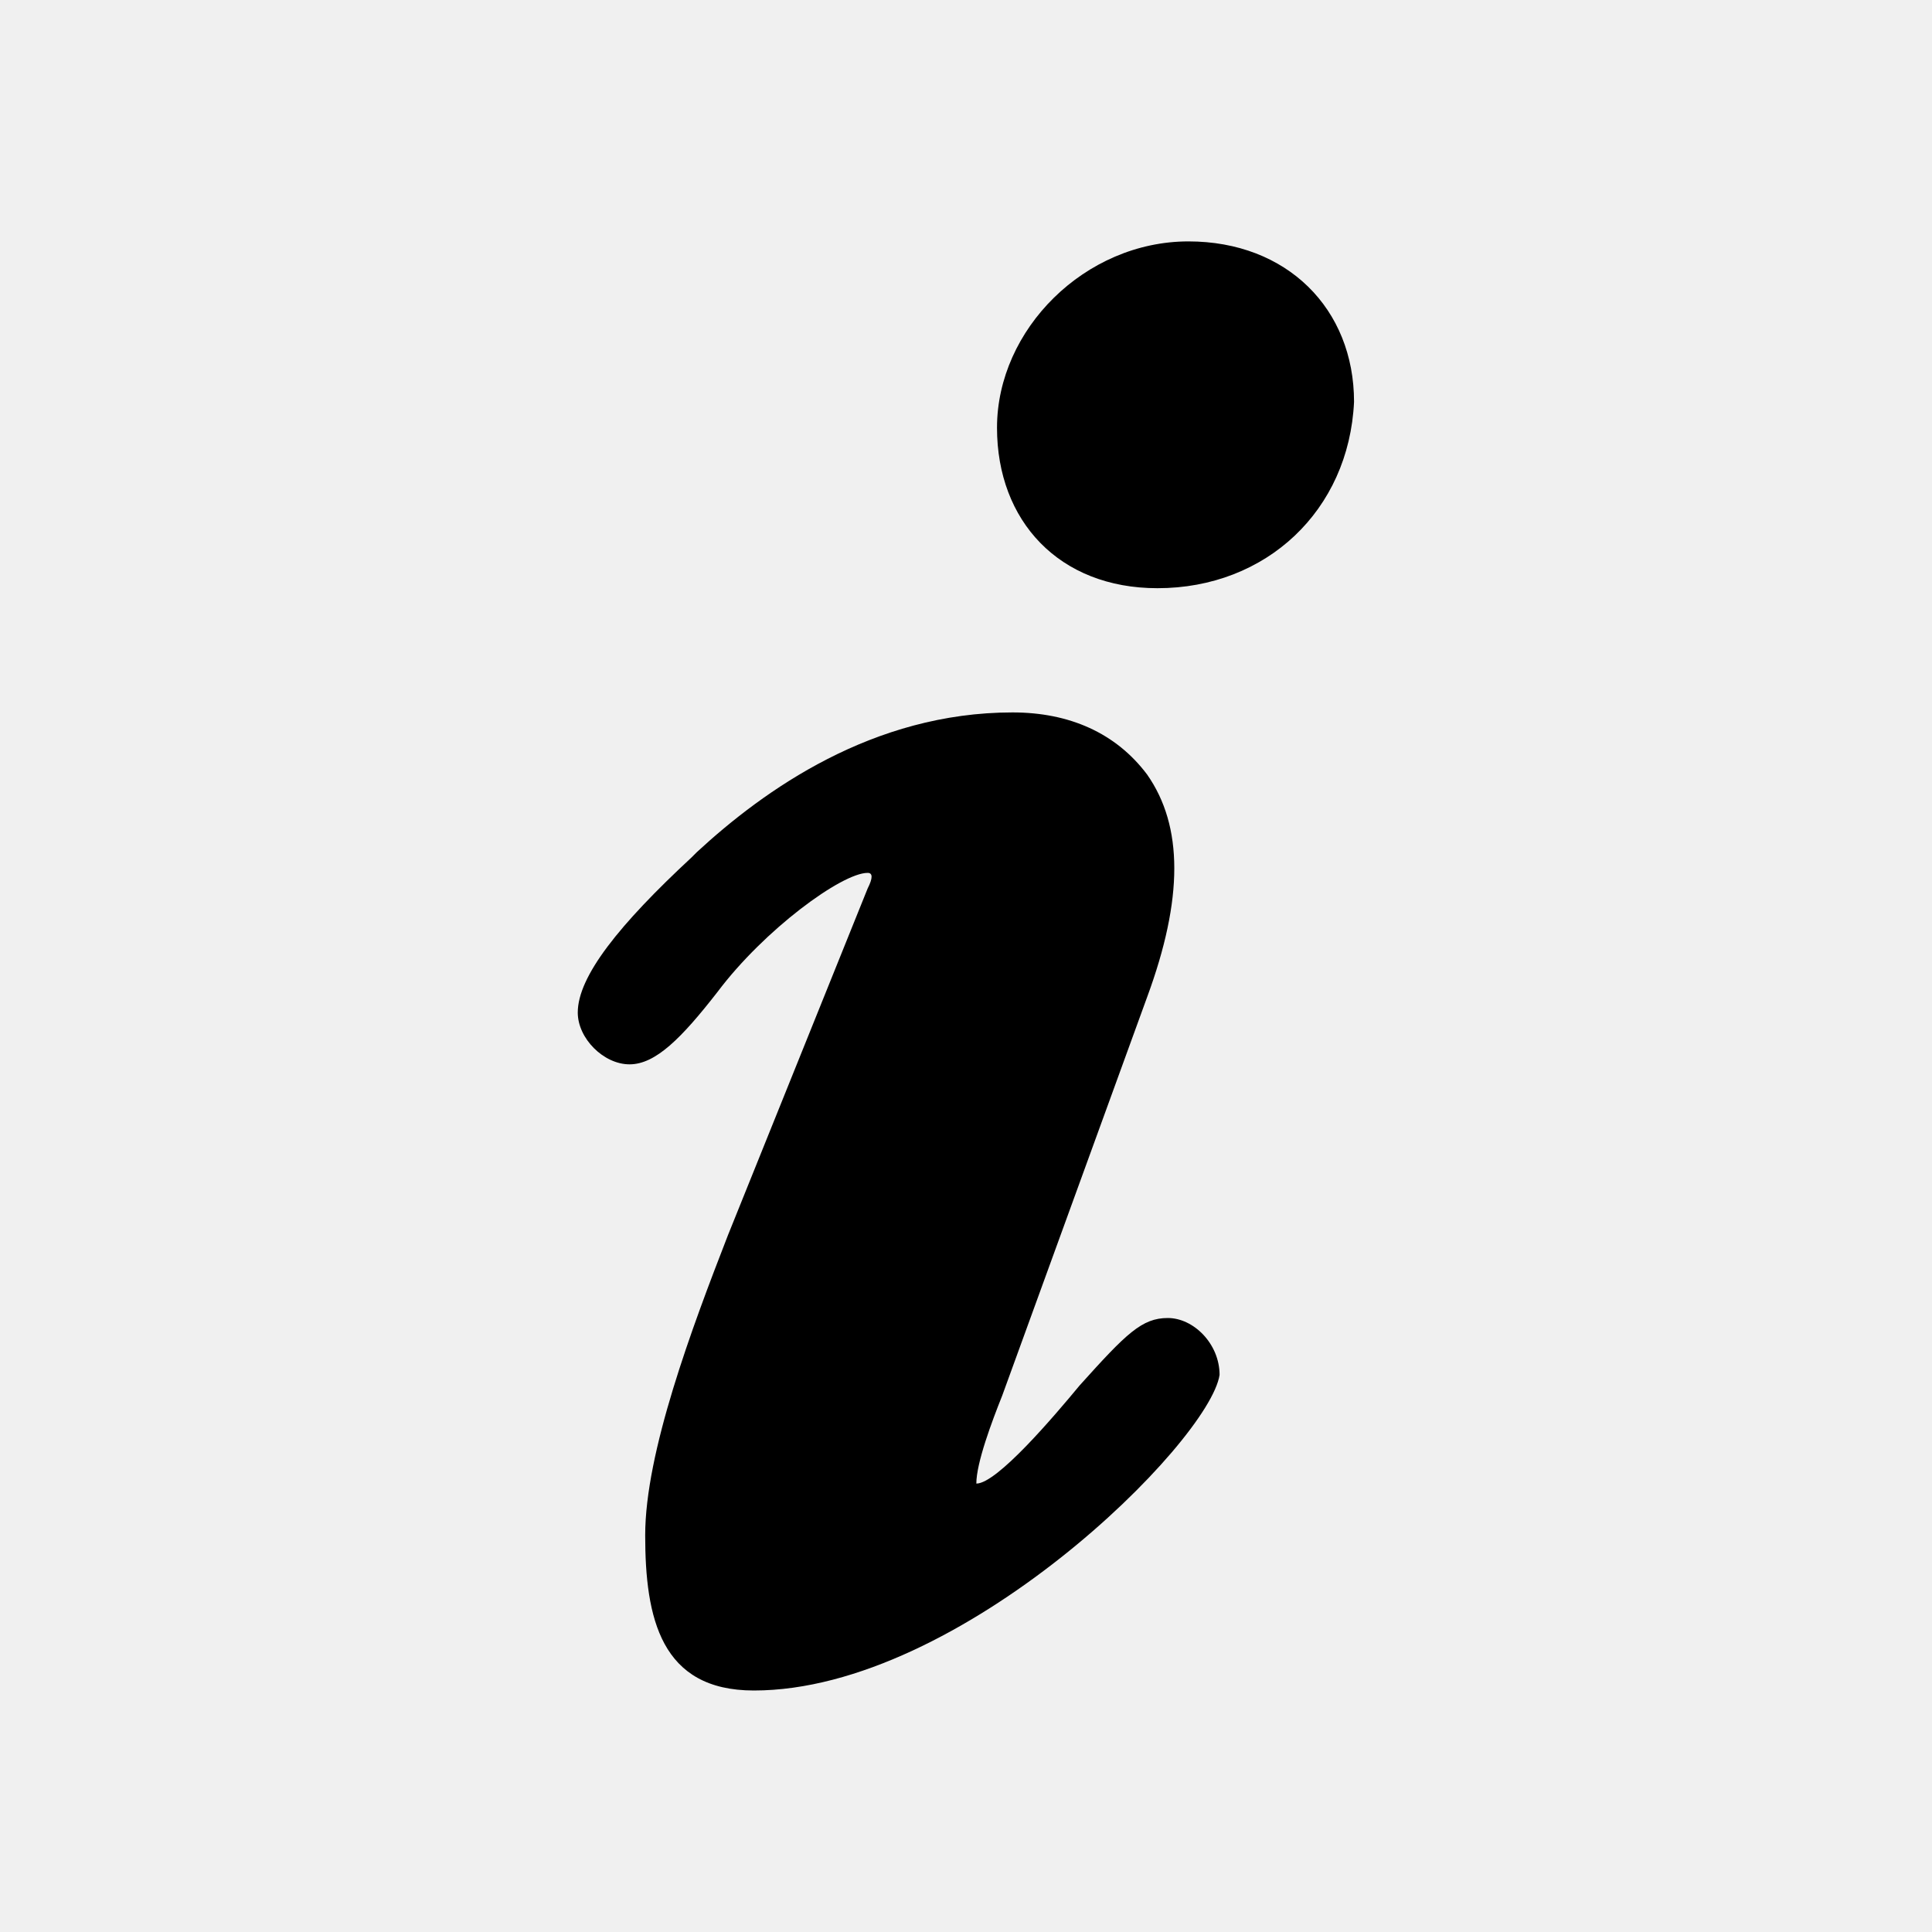
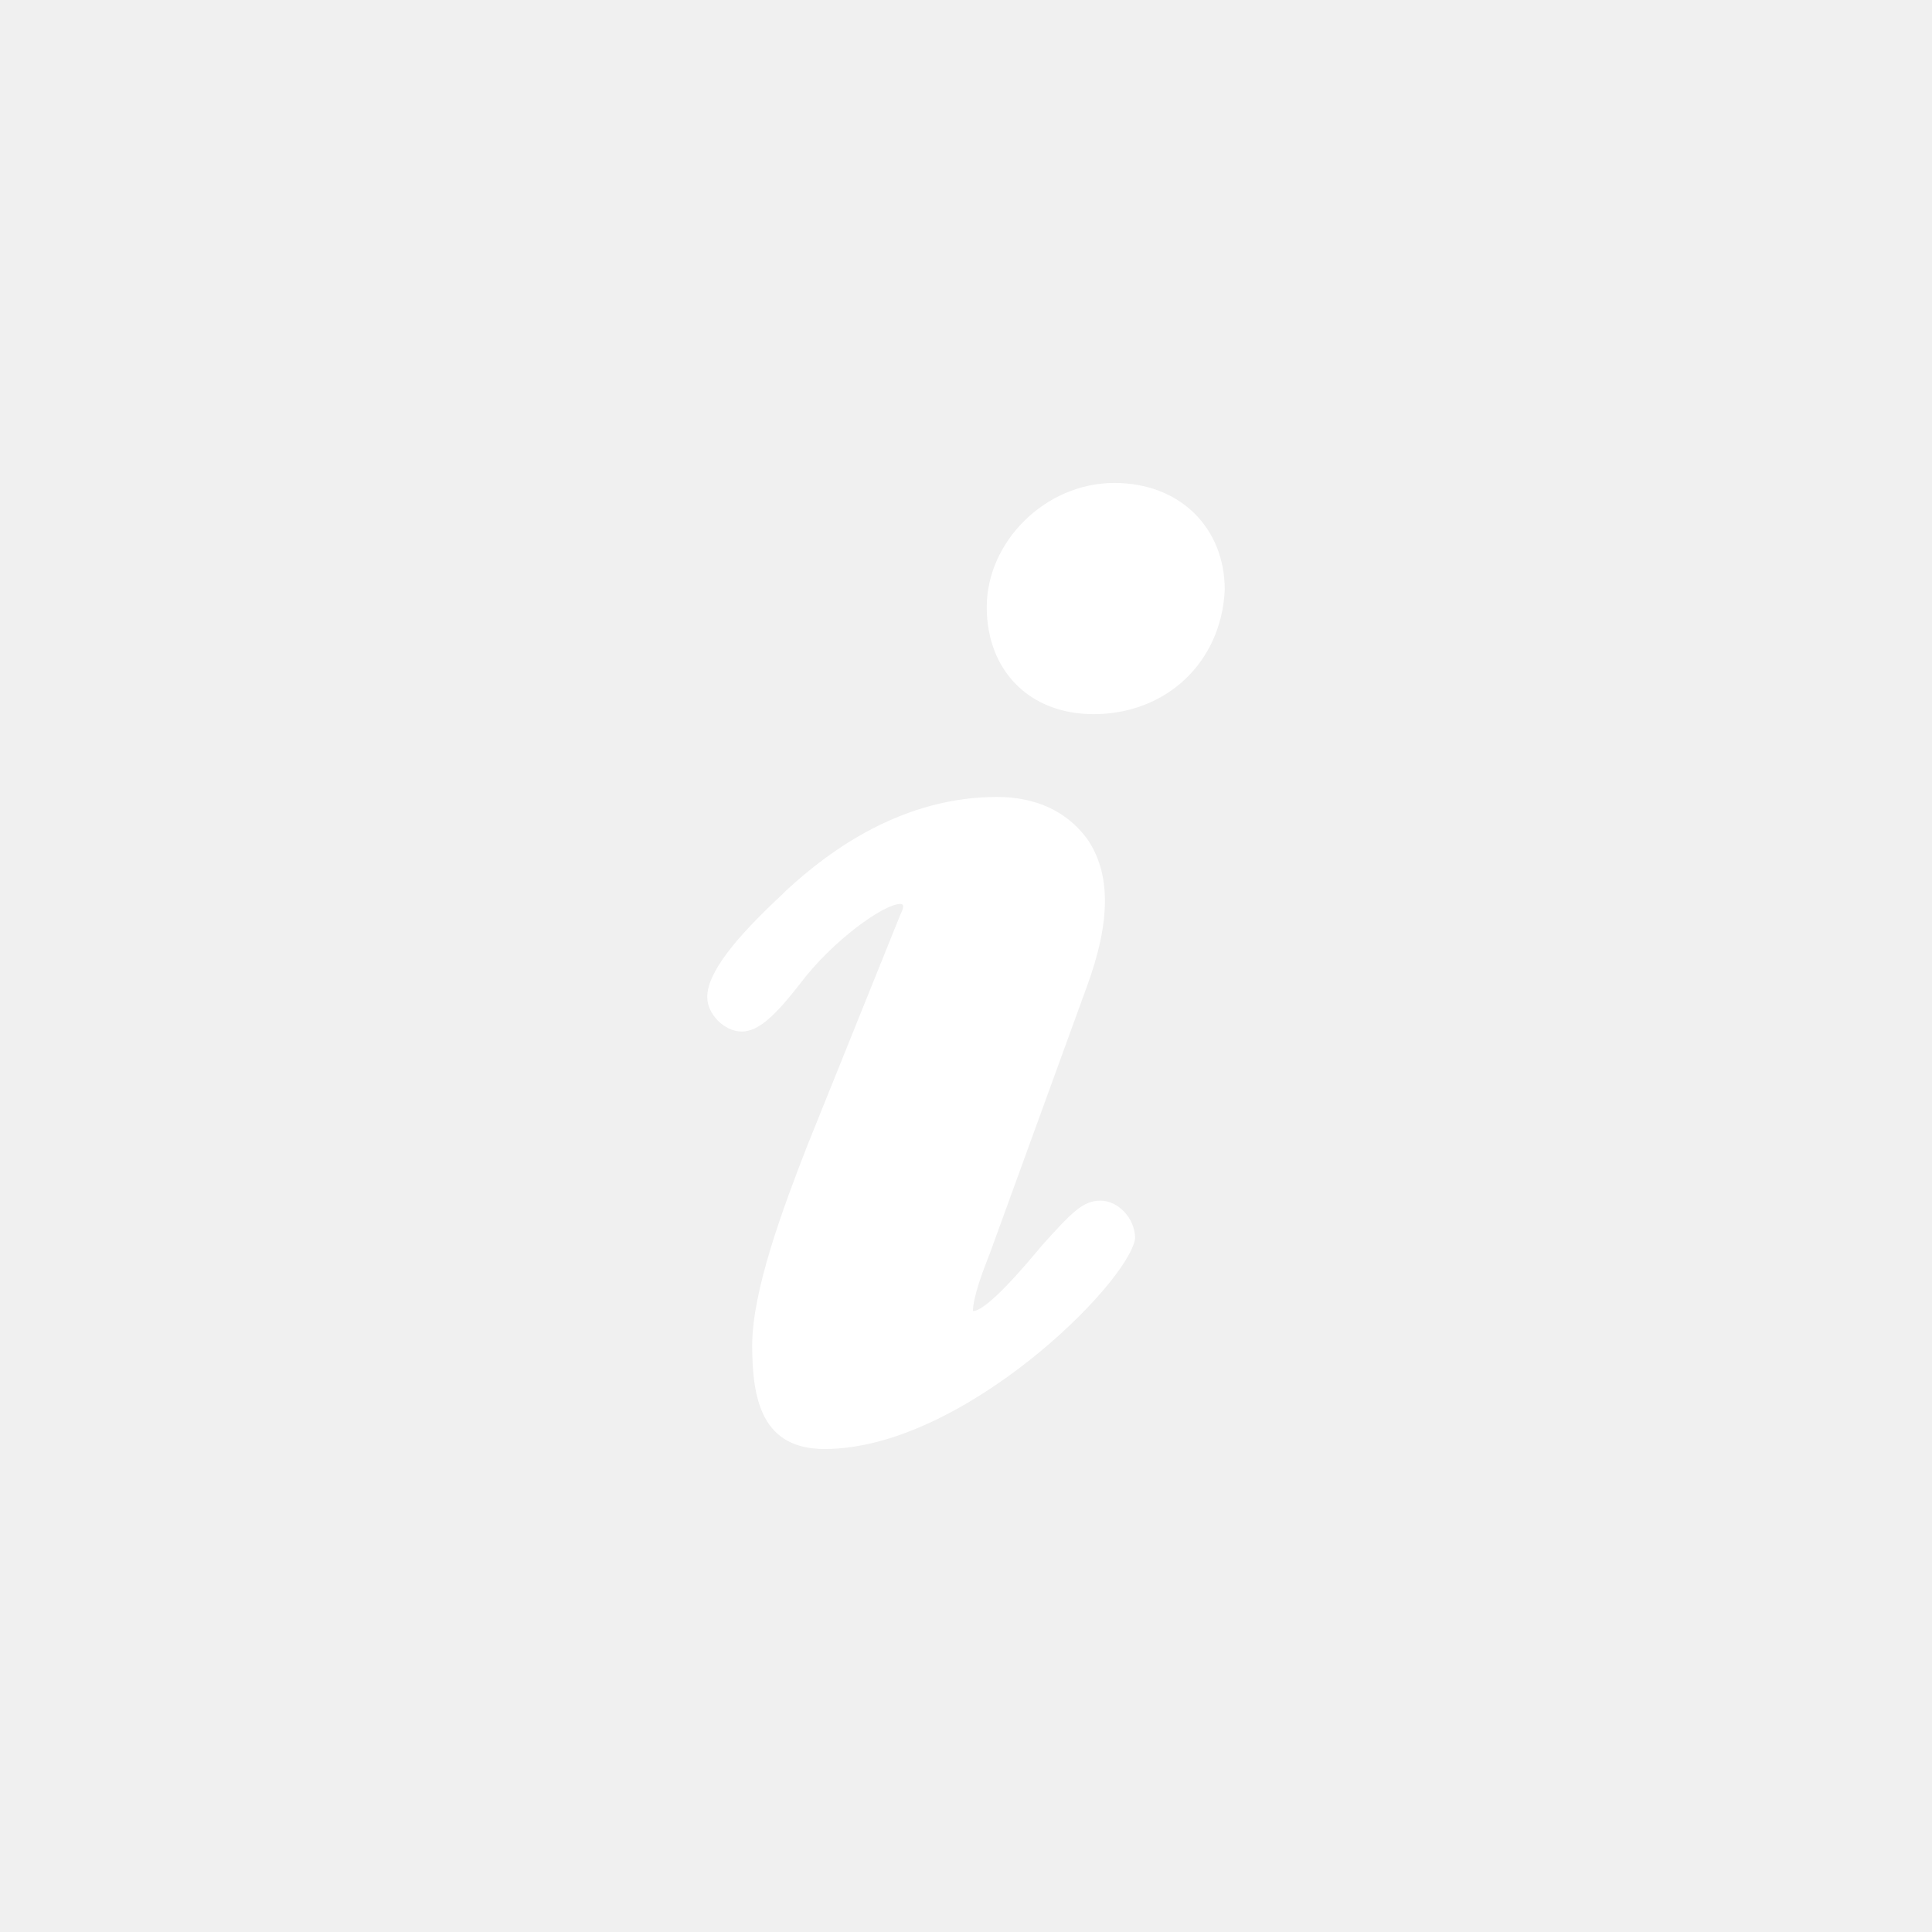
- <svg xmlns="http://www.w3.org/2000/svg" version="1.1" id="Layer_1" x="0px" y="0px" width="20px" height="20px" viewBox="0 0 20 20" enable-background="new 0 0 20 20" xml:space="preserve">
+ <svg xmlns="http://www.w3.org/2000/svg" version="1.1" id="Layer_1" x="0px" y="0px" width="30px" height="30px" viewBox="-10 -10 30 30" enable-background="new -10 -10 30 30" xml:space="preserve">
  <g>
-     <path d="M7.804,17.5c-0.964,0-1.125-0.75-1.125-1.607s0.482-2.143,0.857-3.107l1.446-3.589c0.054-0.107,0.054-0.161,0-0.161   c-0.268,0-1.071,0.589-1.554,1.232c-0.375,0.482-0.643,0.75-0.911,0.75c-0.268,0-0.536-0.268-0.536-0.536   c0-0.375,0.429-0.911,1.179-1.607l0.054-0.054c0.696-0.643,1.821-1.446,3.268-1.446c0.589,0,1.071,0.214,1.393,0.643   c0.375,0.536,0.375,1.286,0,2.304l-1.5,4.125c-0.107,0.268-0.268,0.696-0.268,0.911c0.214,0,0.804-0.696,1.071-1.018   c0.482-0.536,0.643-0.696,0.911-0.696s0.536,0.268,0.536,0.589C12.518,14.929,9.946,17.5,7.804,17.5z" />
-     <path d="M11.982,6.089c-1.018,0-1.661-0.696-1.661-1.661c0-1.018,0.911-1.929,1.982-1.929c1.018,0,1.714,0.696,1.714,1.661   C13.964,5.286,13.107,6.089,11.982,6.089z" />
+     <path fill="#FFFFFF" d="M2.805,12.5c-0.964,0-1.125-0.75-1.125-1.607S2.162,8.75,2.537,7.786l1.446-3.589   c0.054-0.107,0.054-0.161,0-0.161c-0.268,0-1.071,0.589-1.554,1.232c-0.375,0.482-0.643,0.75-0.911,0.75S0.982,5.75,0.982,5.482   c0-0.375,0.429-0.911,1.179-1.607l0.054-0.054c0.696-0.643,1.821-1.446,3.268-1.446c0.589,0,1.071,0.214,1.393,0.643   c0.375,0.536,0.375,1.286,0,2.304l-1.5,4.125c-0.107,0.268-0.268,0.696-0.268,0.911c0.214,0,0.804-0.696,1.071-1.018   C6.661,8.804,6.822,8.644,7.09,8.644s0.536,0.268,0.536,0.589C7.519,9.929,4.947,12.5,2.805,12.5z" />
+     <path fill="#FFFFFF" d="M6.983,1.089c-1.018,0-1.661-0.696-1.661-1.661c0-1.018,0.911-1.929,1.982-1.929   c1.018,0,1.714,0.696,1.714,1.661C8.965,0.286,8.108,1.089,6.983,1.089z" />
  </g>
</svg>
